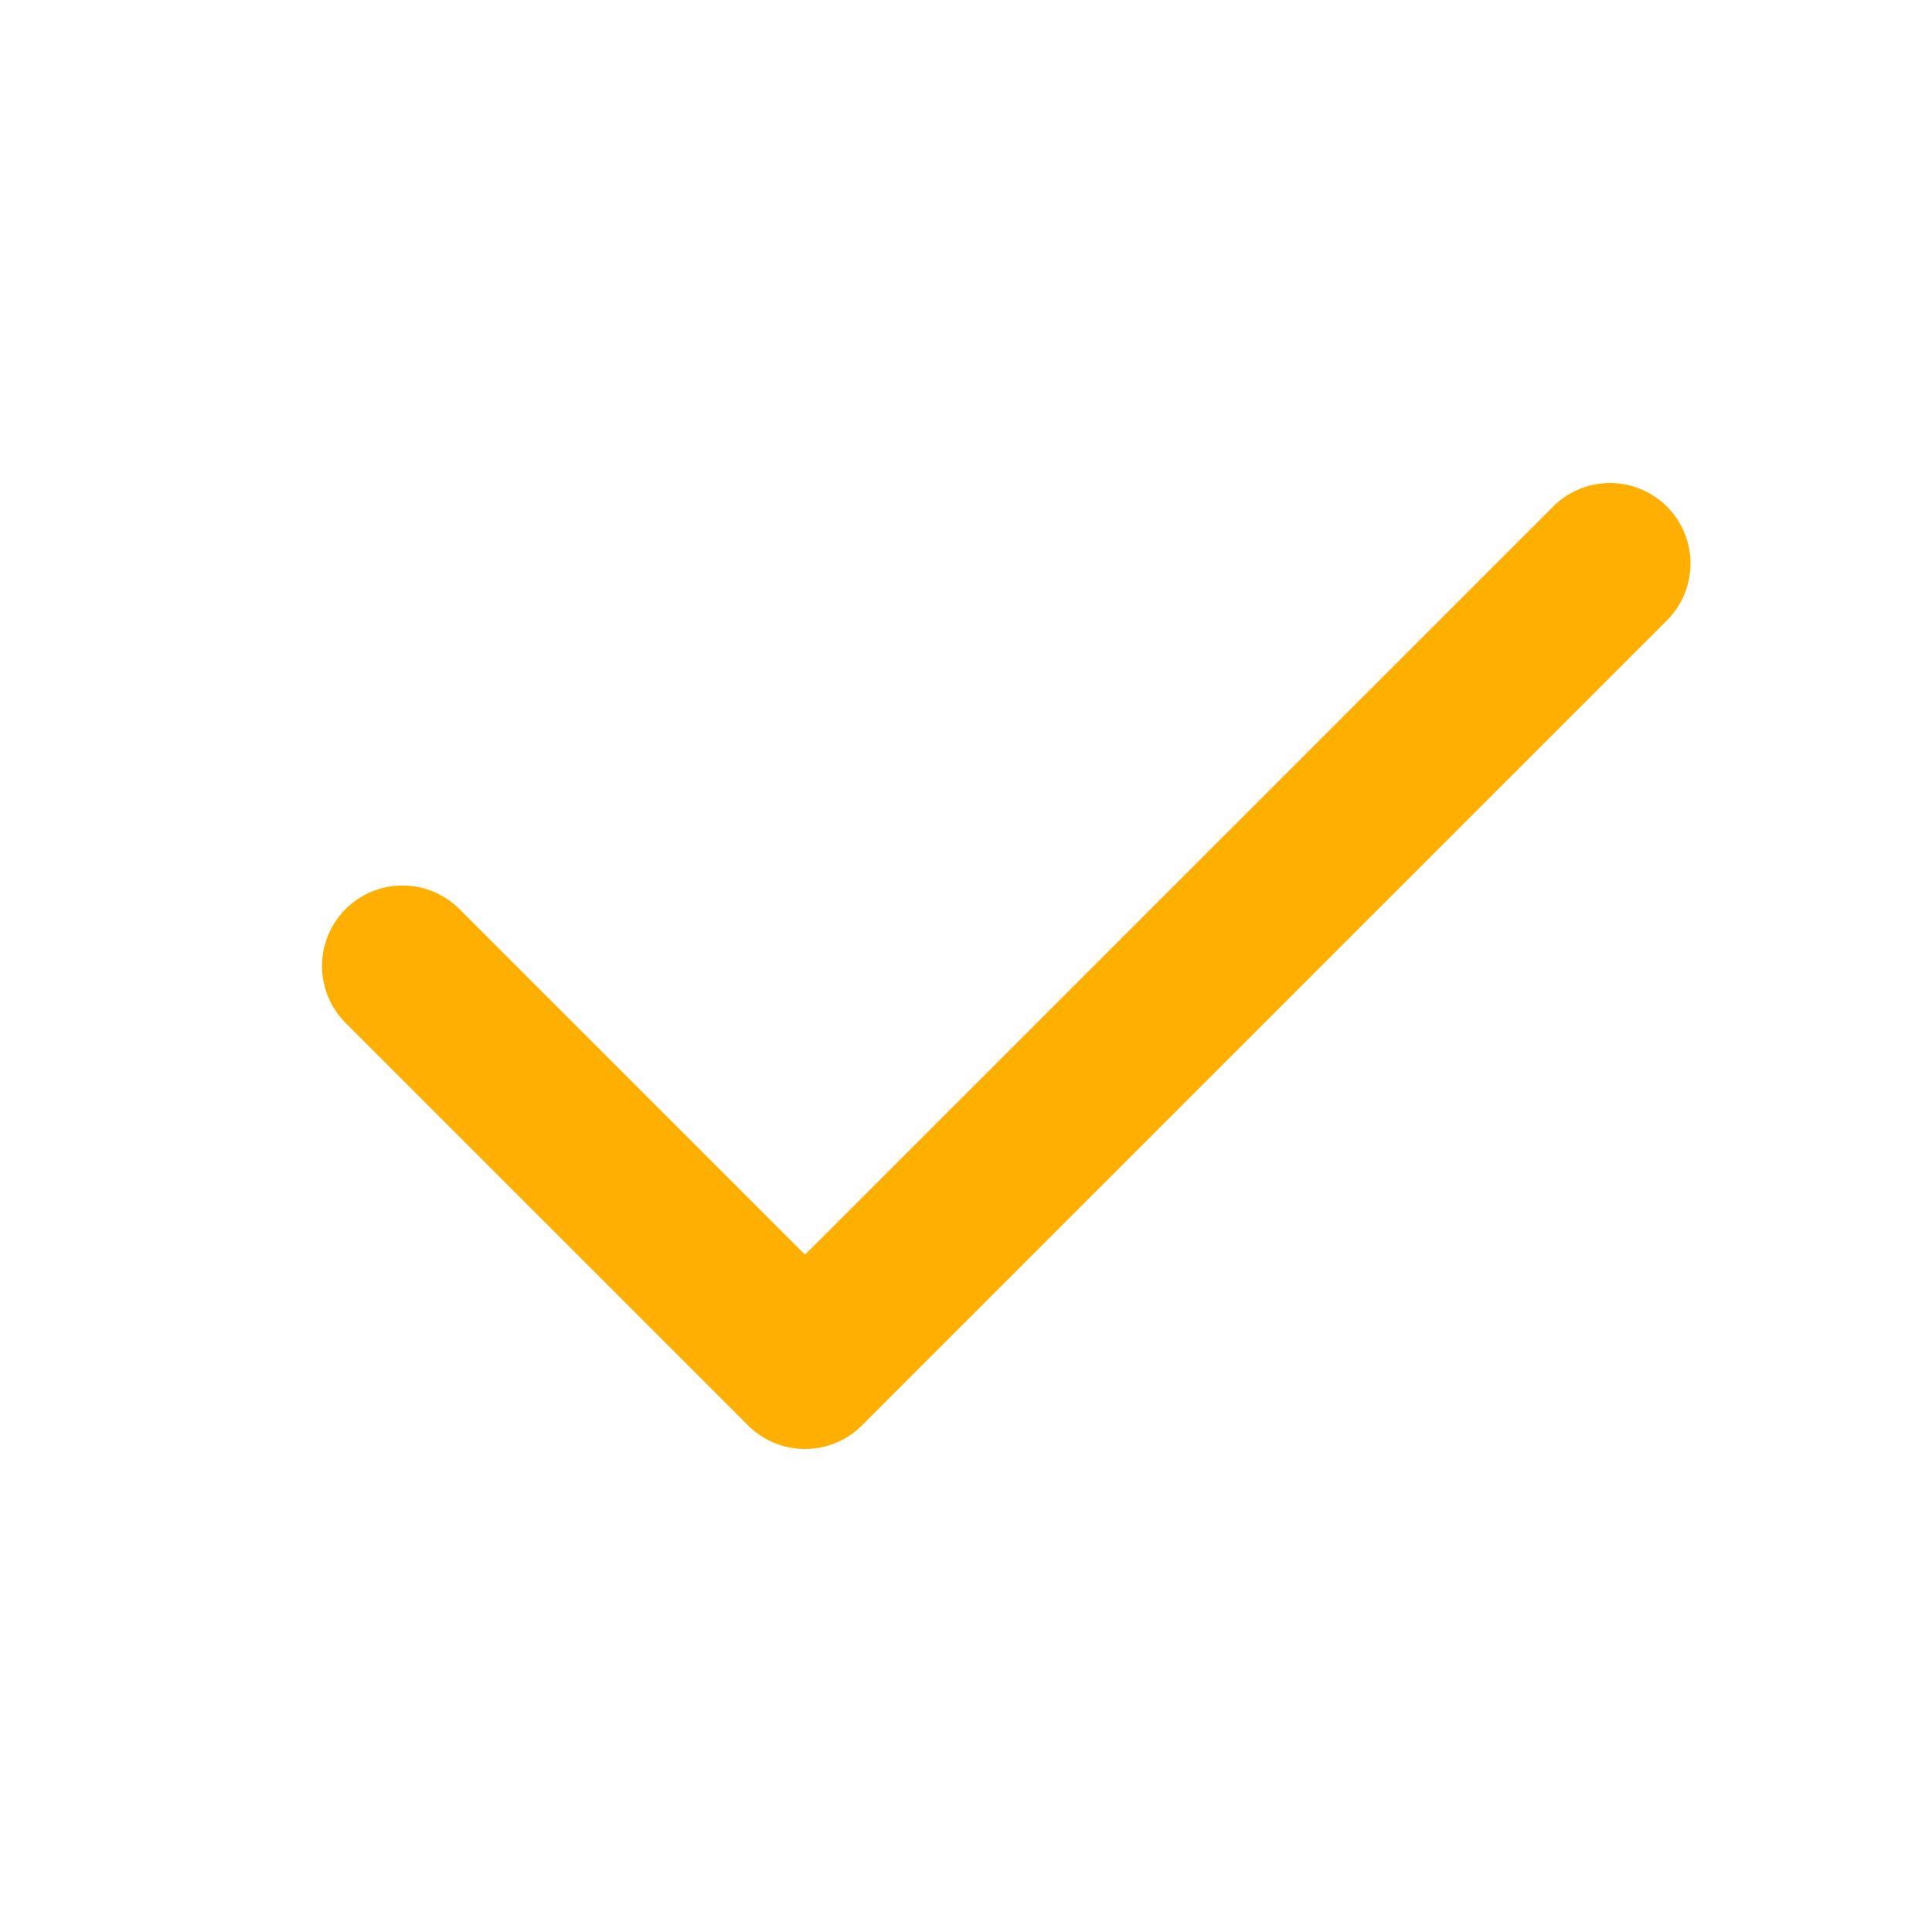
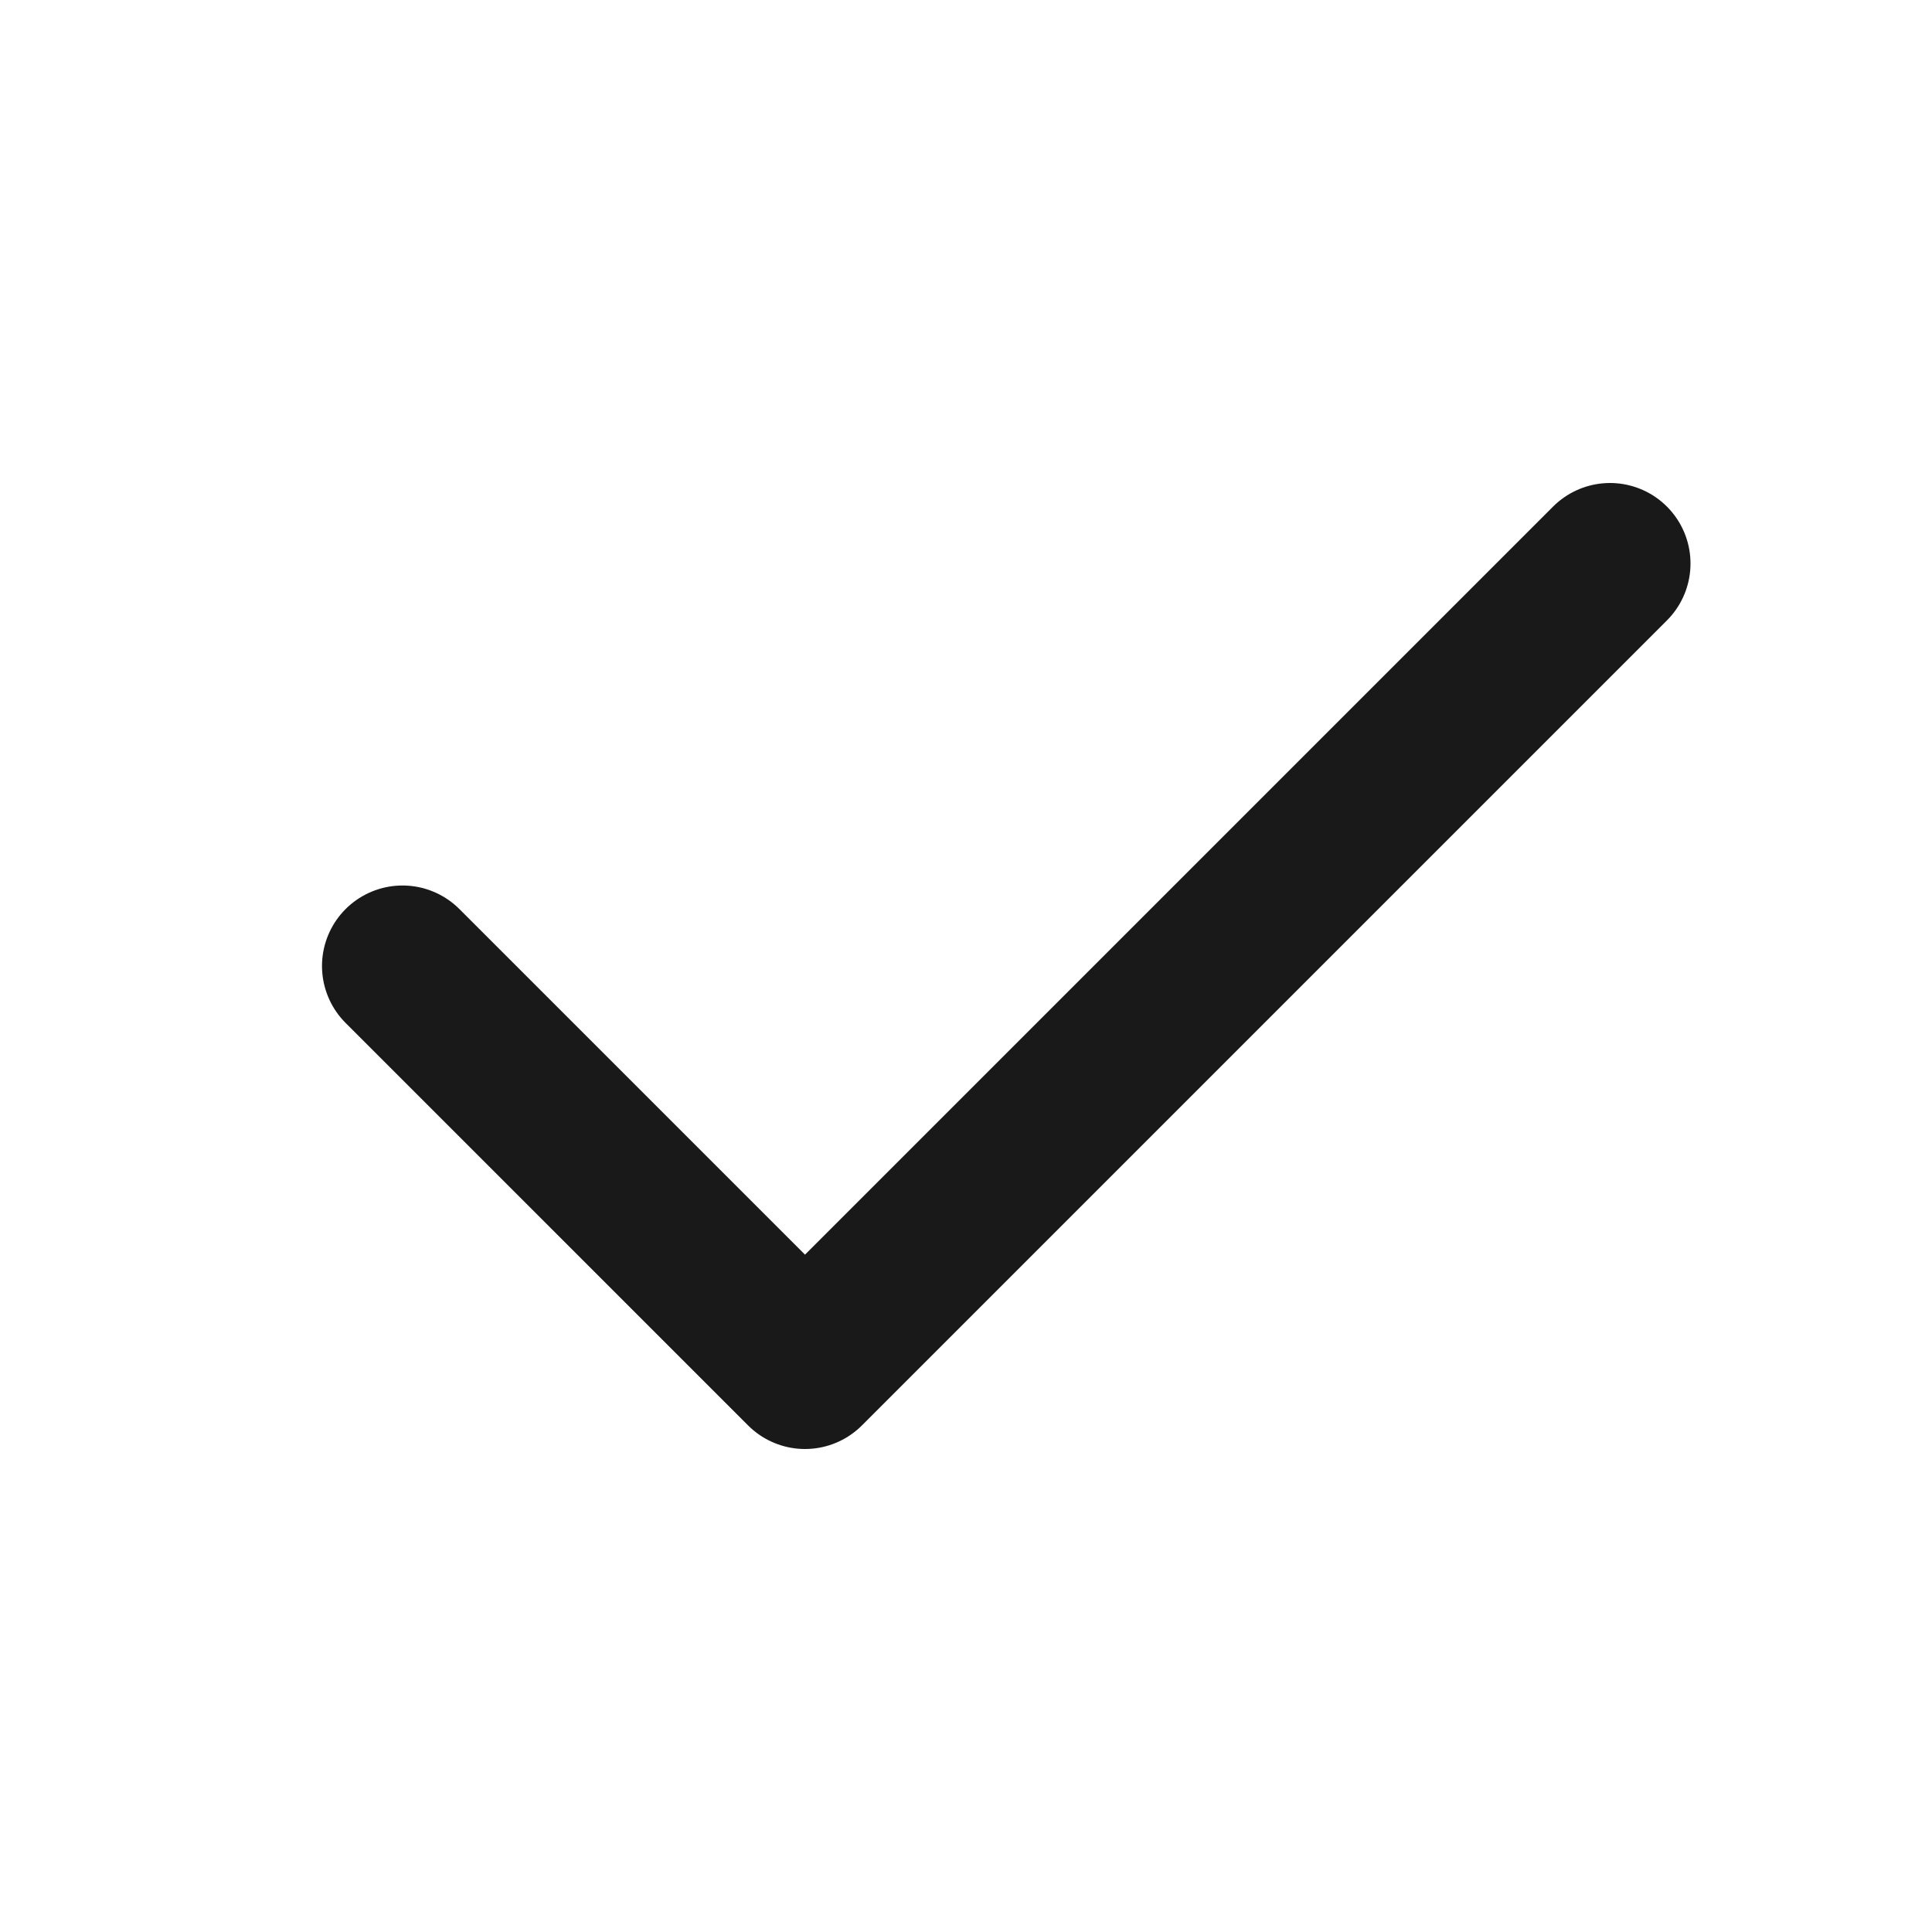
- <svg xmlns="http://www.w3.org/2000/svg" class="icon icon-tabler icon-tabler-check" width="24" height="24" viewBox="0 0 24 24" stroke-width="2" stroke="#ffaf02" fill="none" stroke-linecap="round" stroke-linejoin="round">
+ <svg xmlns="http://www.w3.org/2000/svg" class="icon icon-tabler icon-tabler-check" width="24" height="24" viewBox="0 0 24 24" stroke-width="2" stroke="#191919" fill="none" stroke-linecap="round" stroke-linejoin="round">
  <path stroke="none" d="M0 0h24v24H0z" fill="none" />
  <path d="M5 12l5 5l10 -10" />
</svg>
